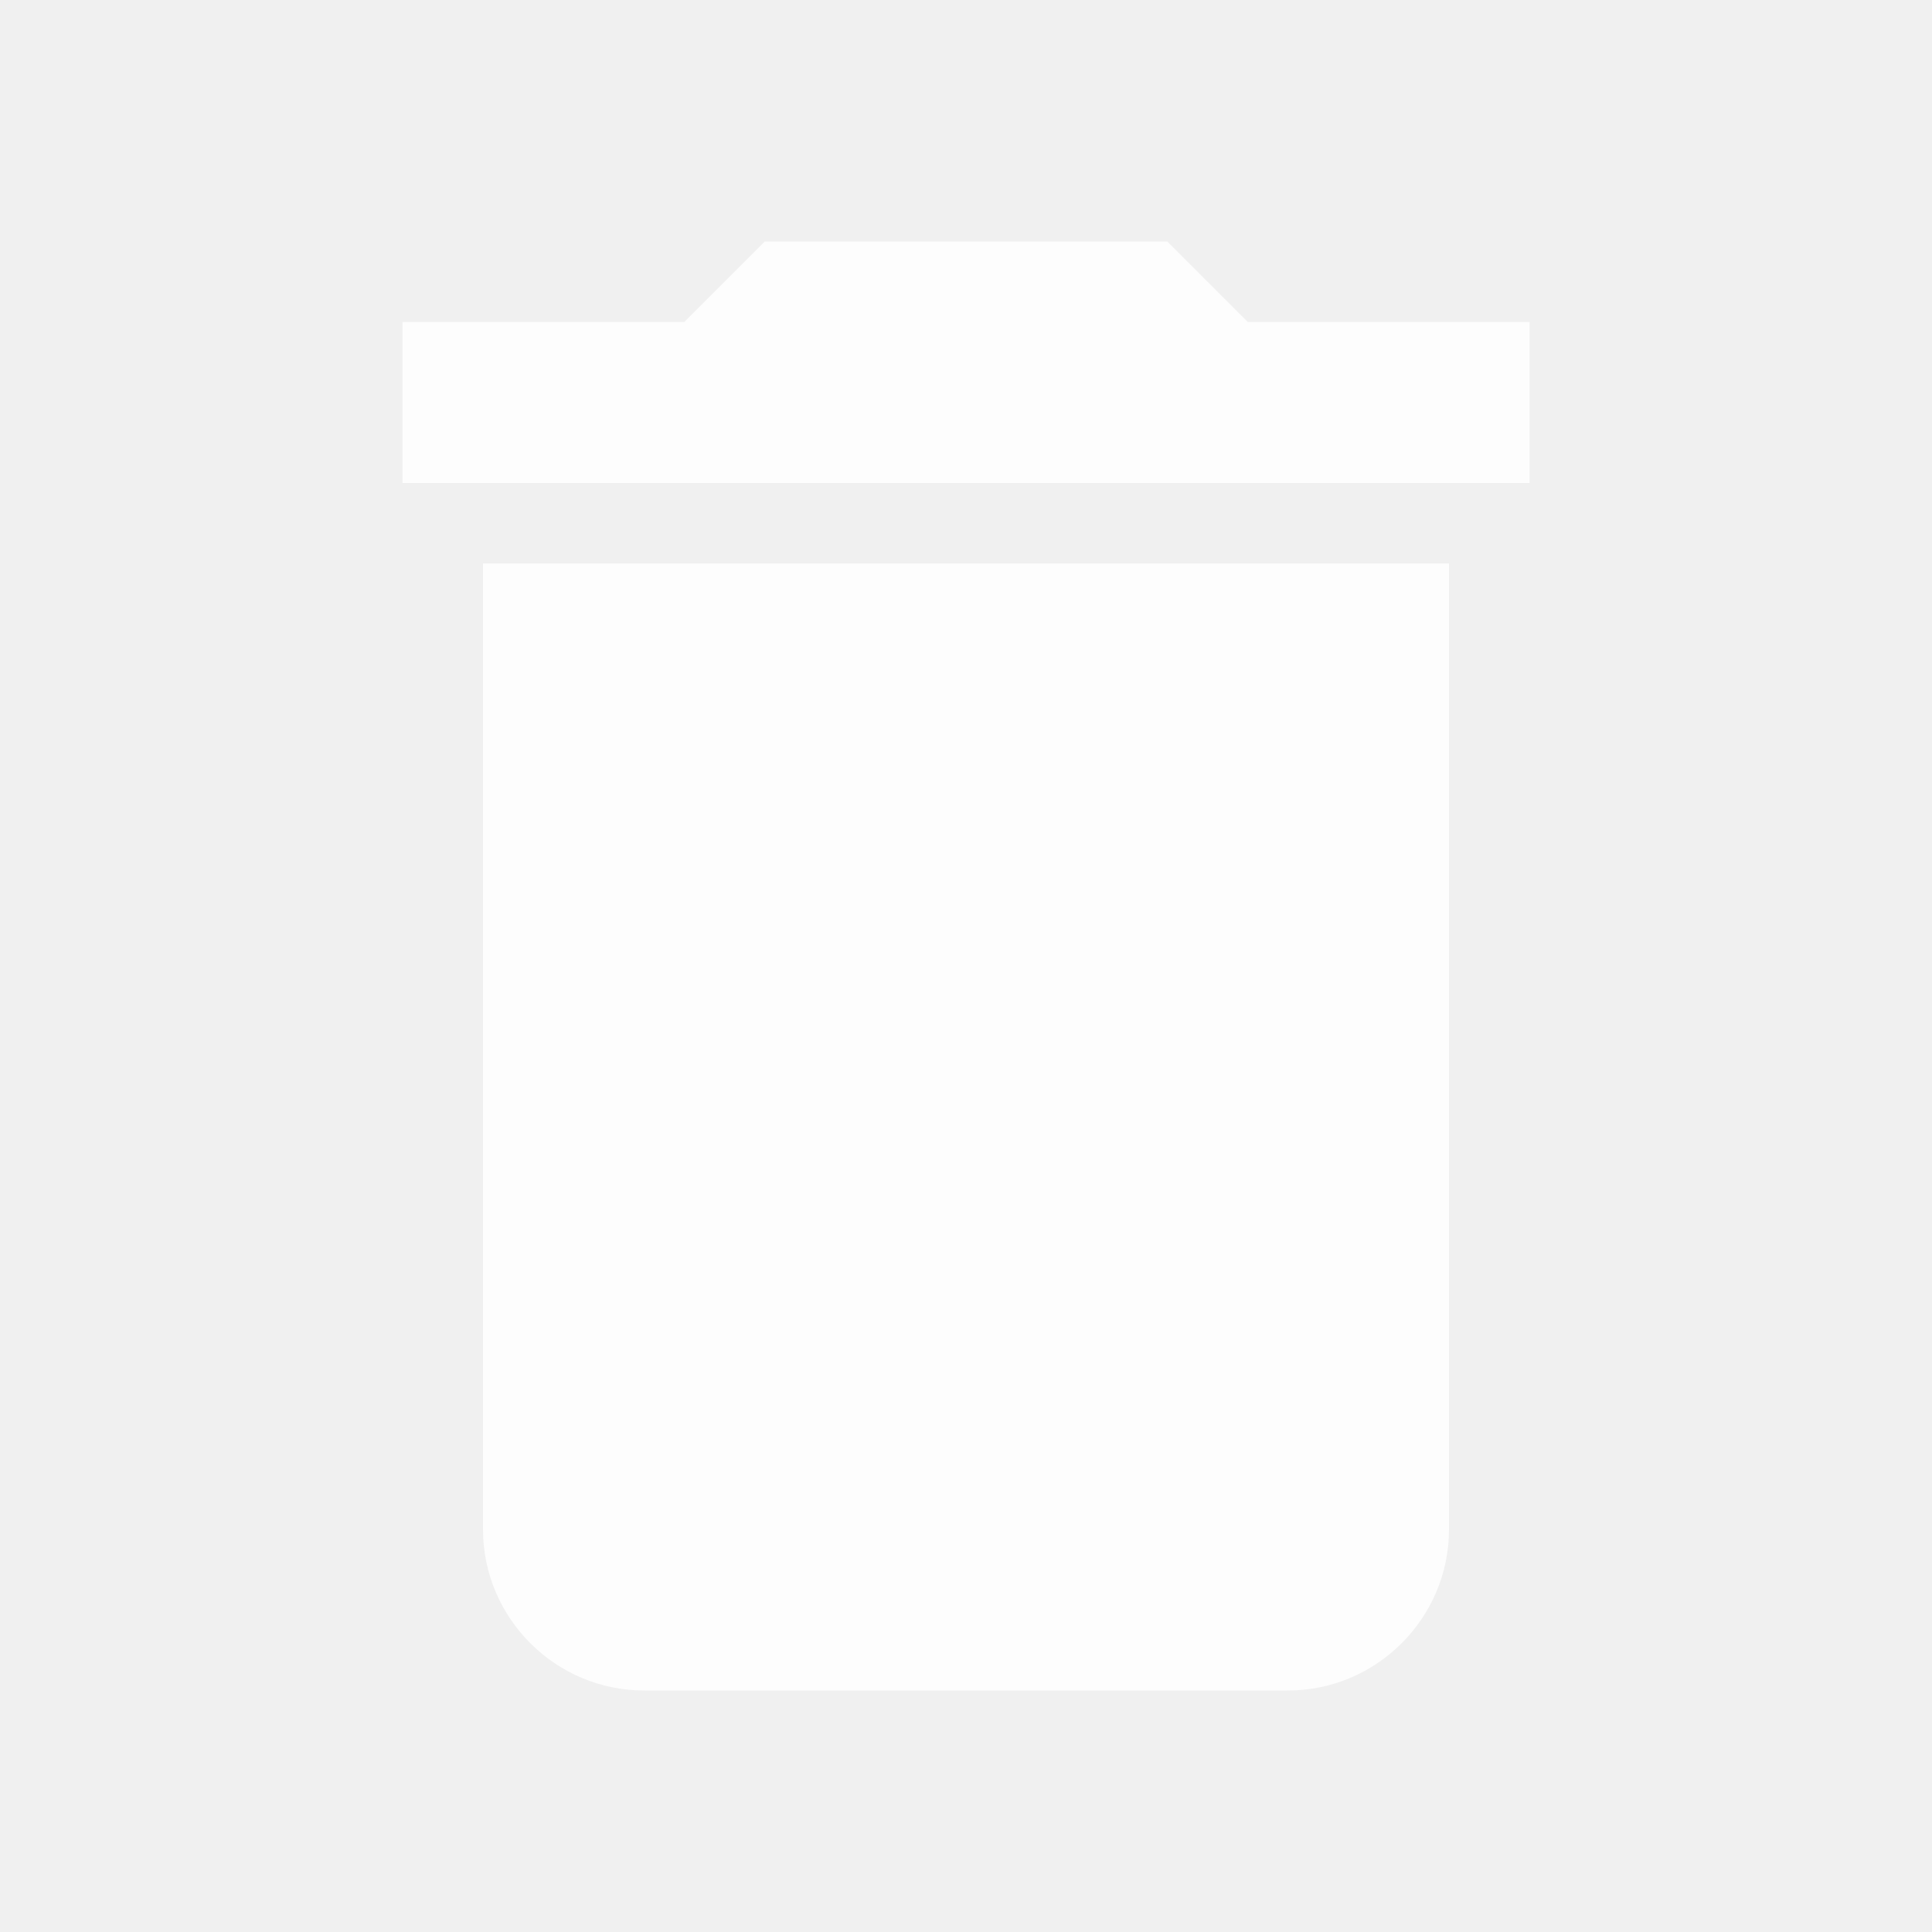
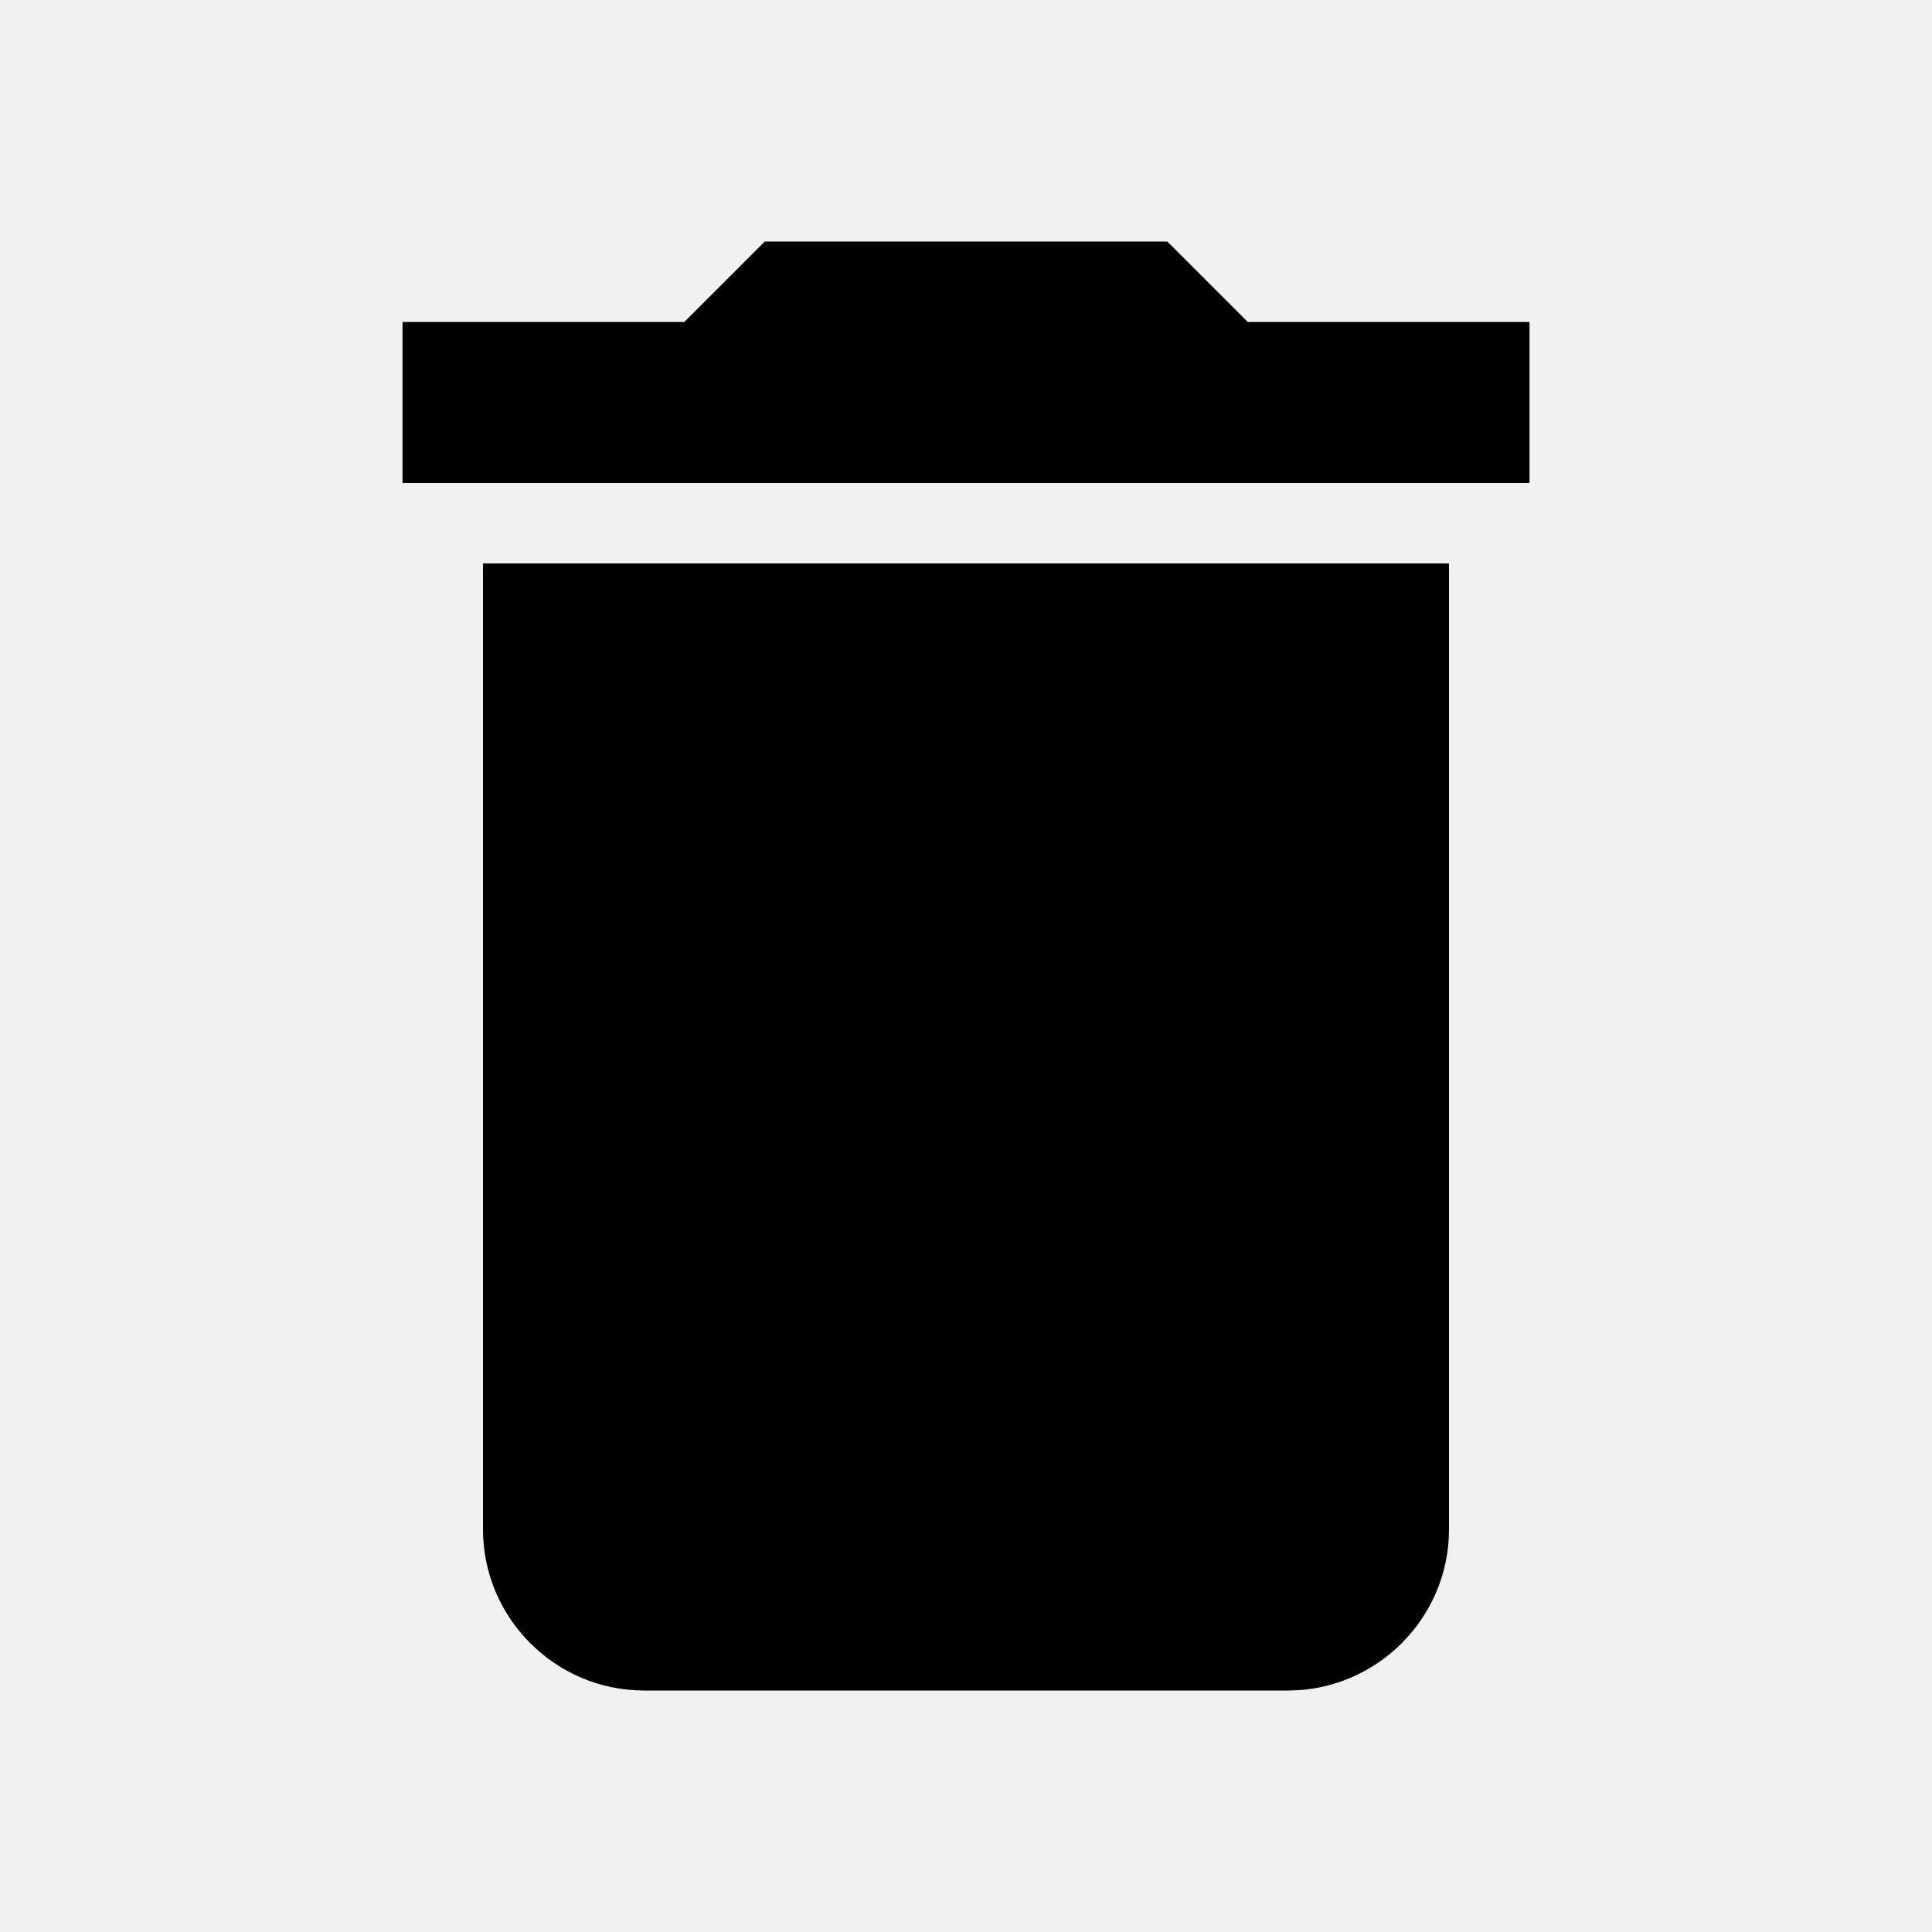
<svg xmlns="http://www.w3.org/2000/svg" width="32" height="32" viewBox="0 0 32 32" fill="none">
-   <path d="M8 25.333C8 26.8 9.2 28 10.667 28H21.334C22.8 28 24 26.8 24 25.333V9.333H8V25.333ZM25.334 5.333H20.667L19.334 4H12.667L11.334 5.333H6.667V8H25.334V5.333Z" fill="white" fill-opacity="0.84" />
+   <path d="M8 25.333C8 26.8 9.2 28 10.667 28H21.334C22.8 28 24 26.8 24 25.333V9.333H8V25.333ZM25.334 5.333H20.667L19.334 4H12.667L11.334 5.333H6.667V8H25.334V5.333Z" fill="currentColor" />
</svg>
